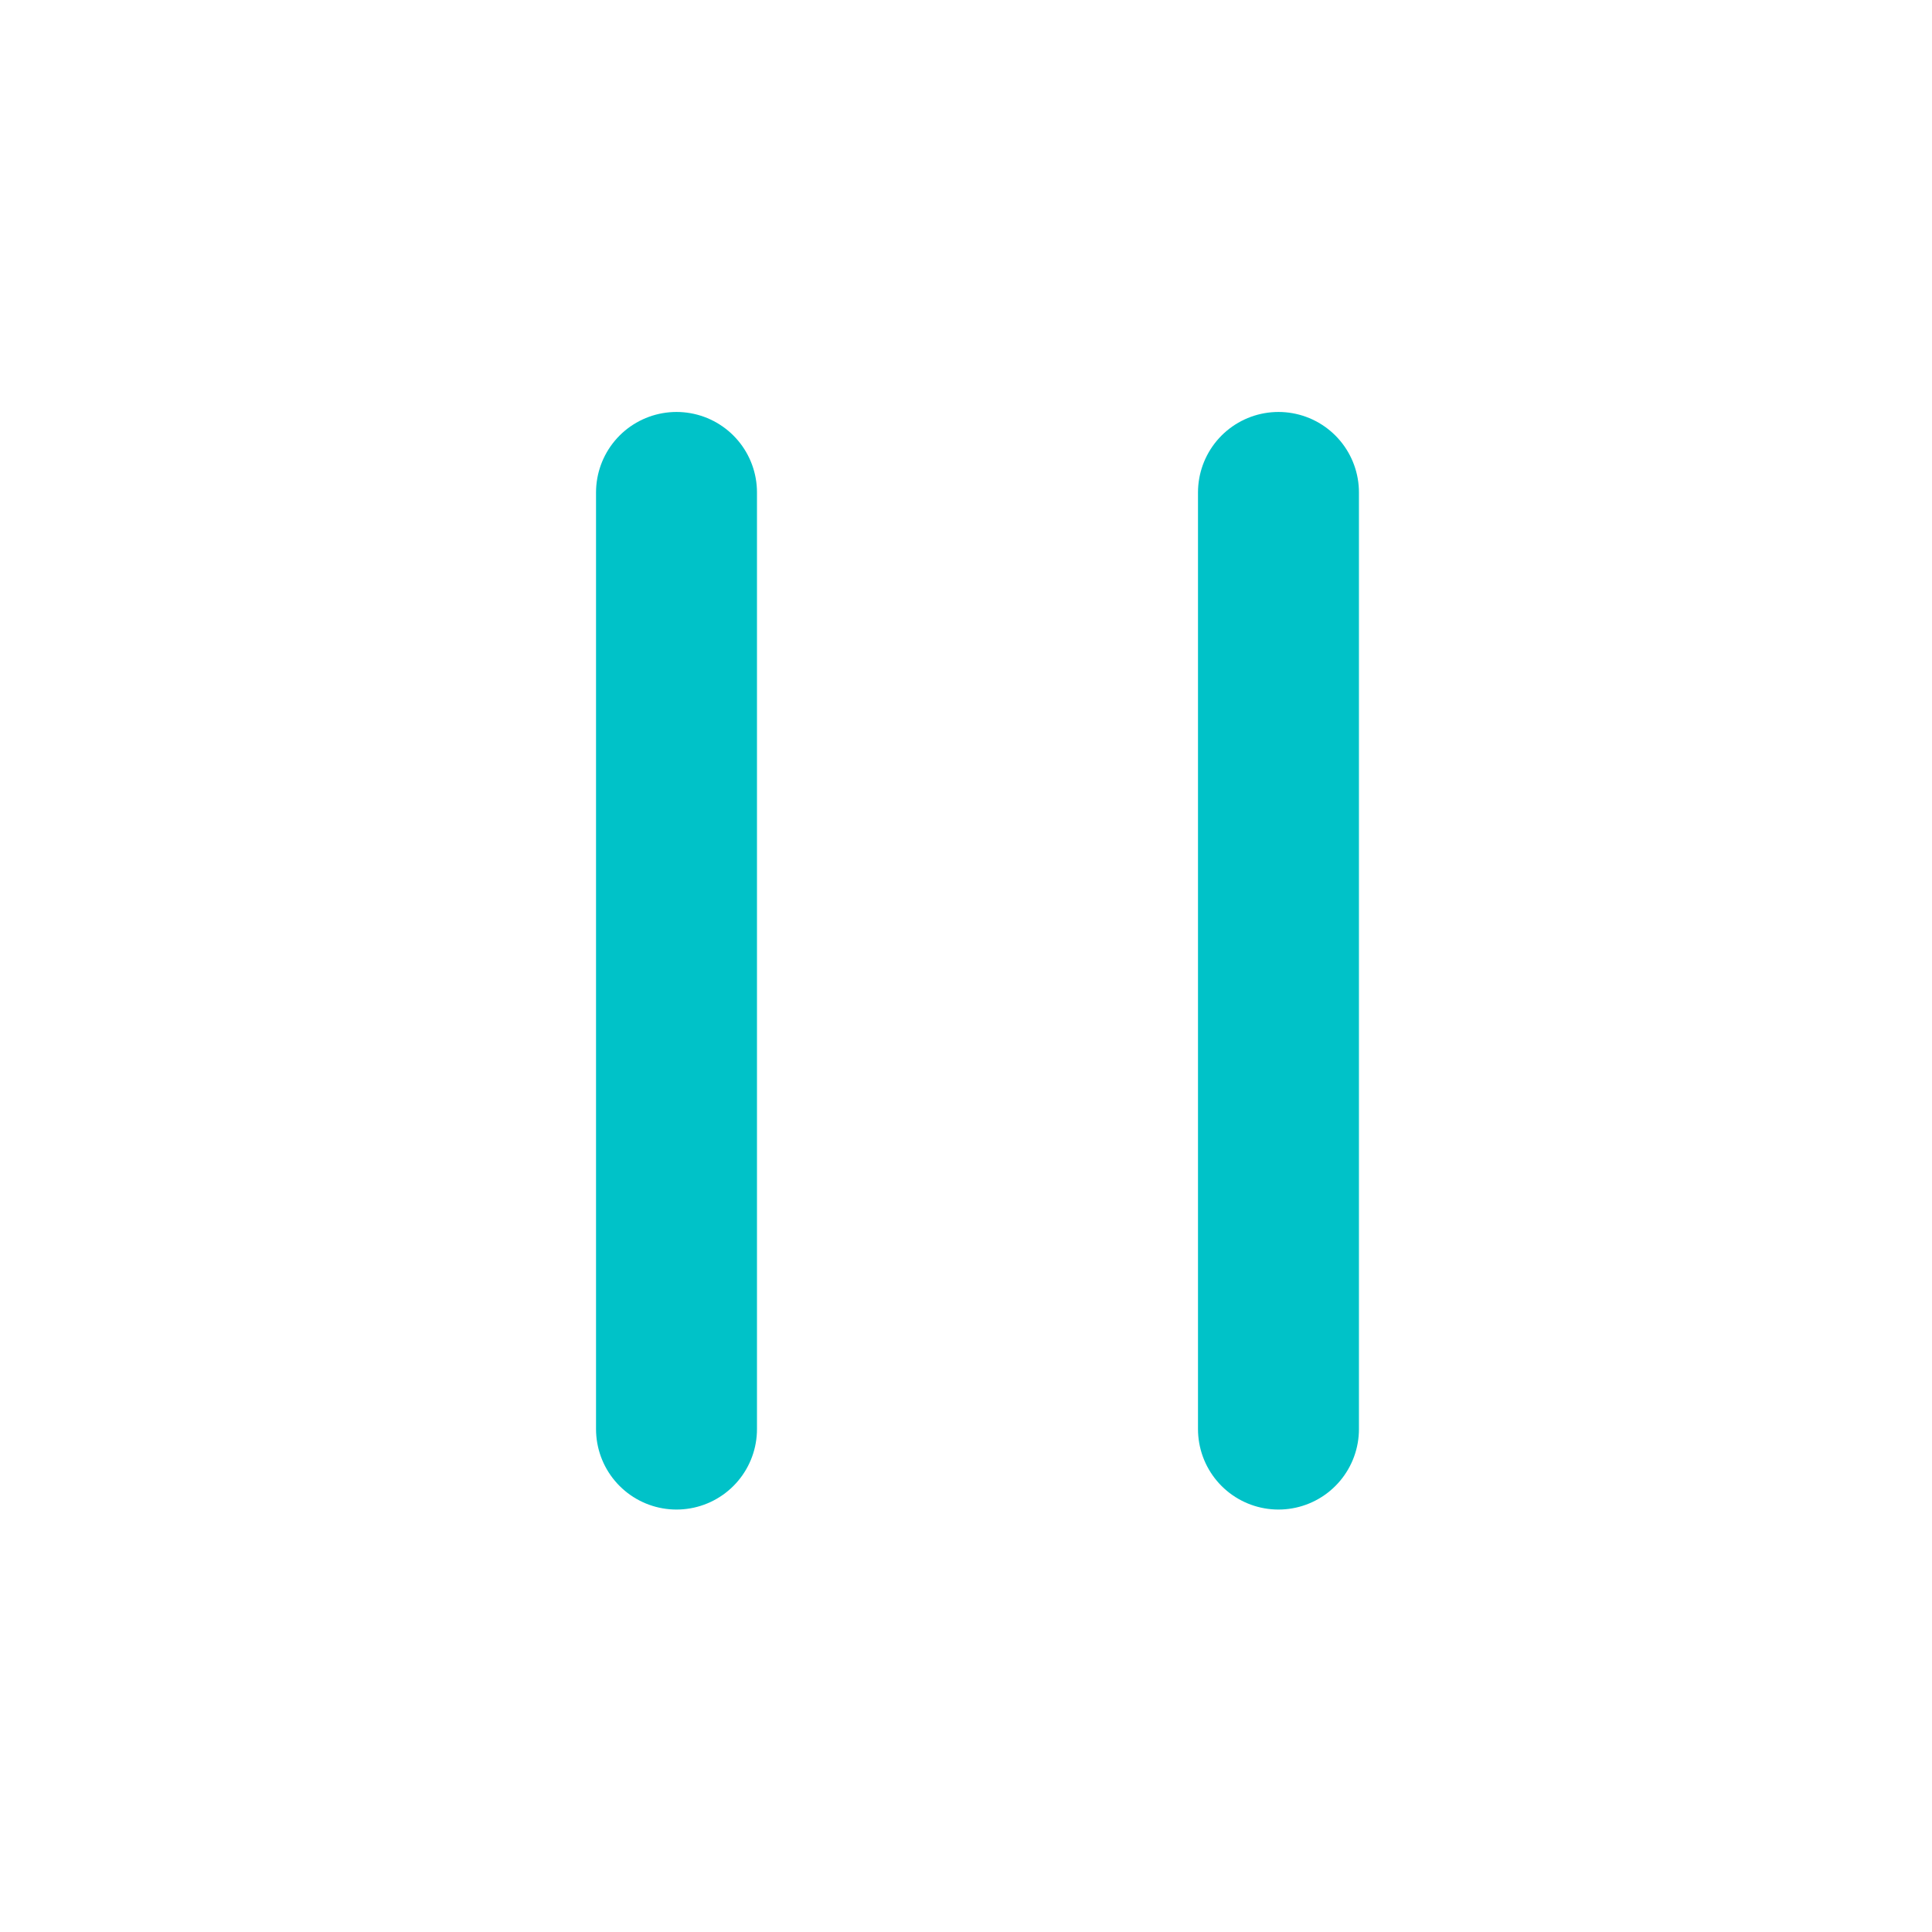
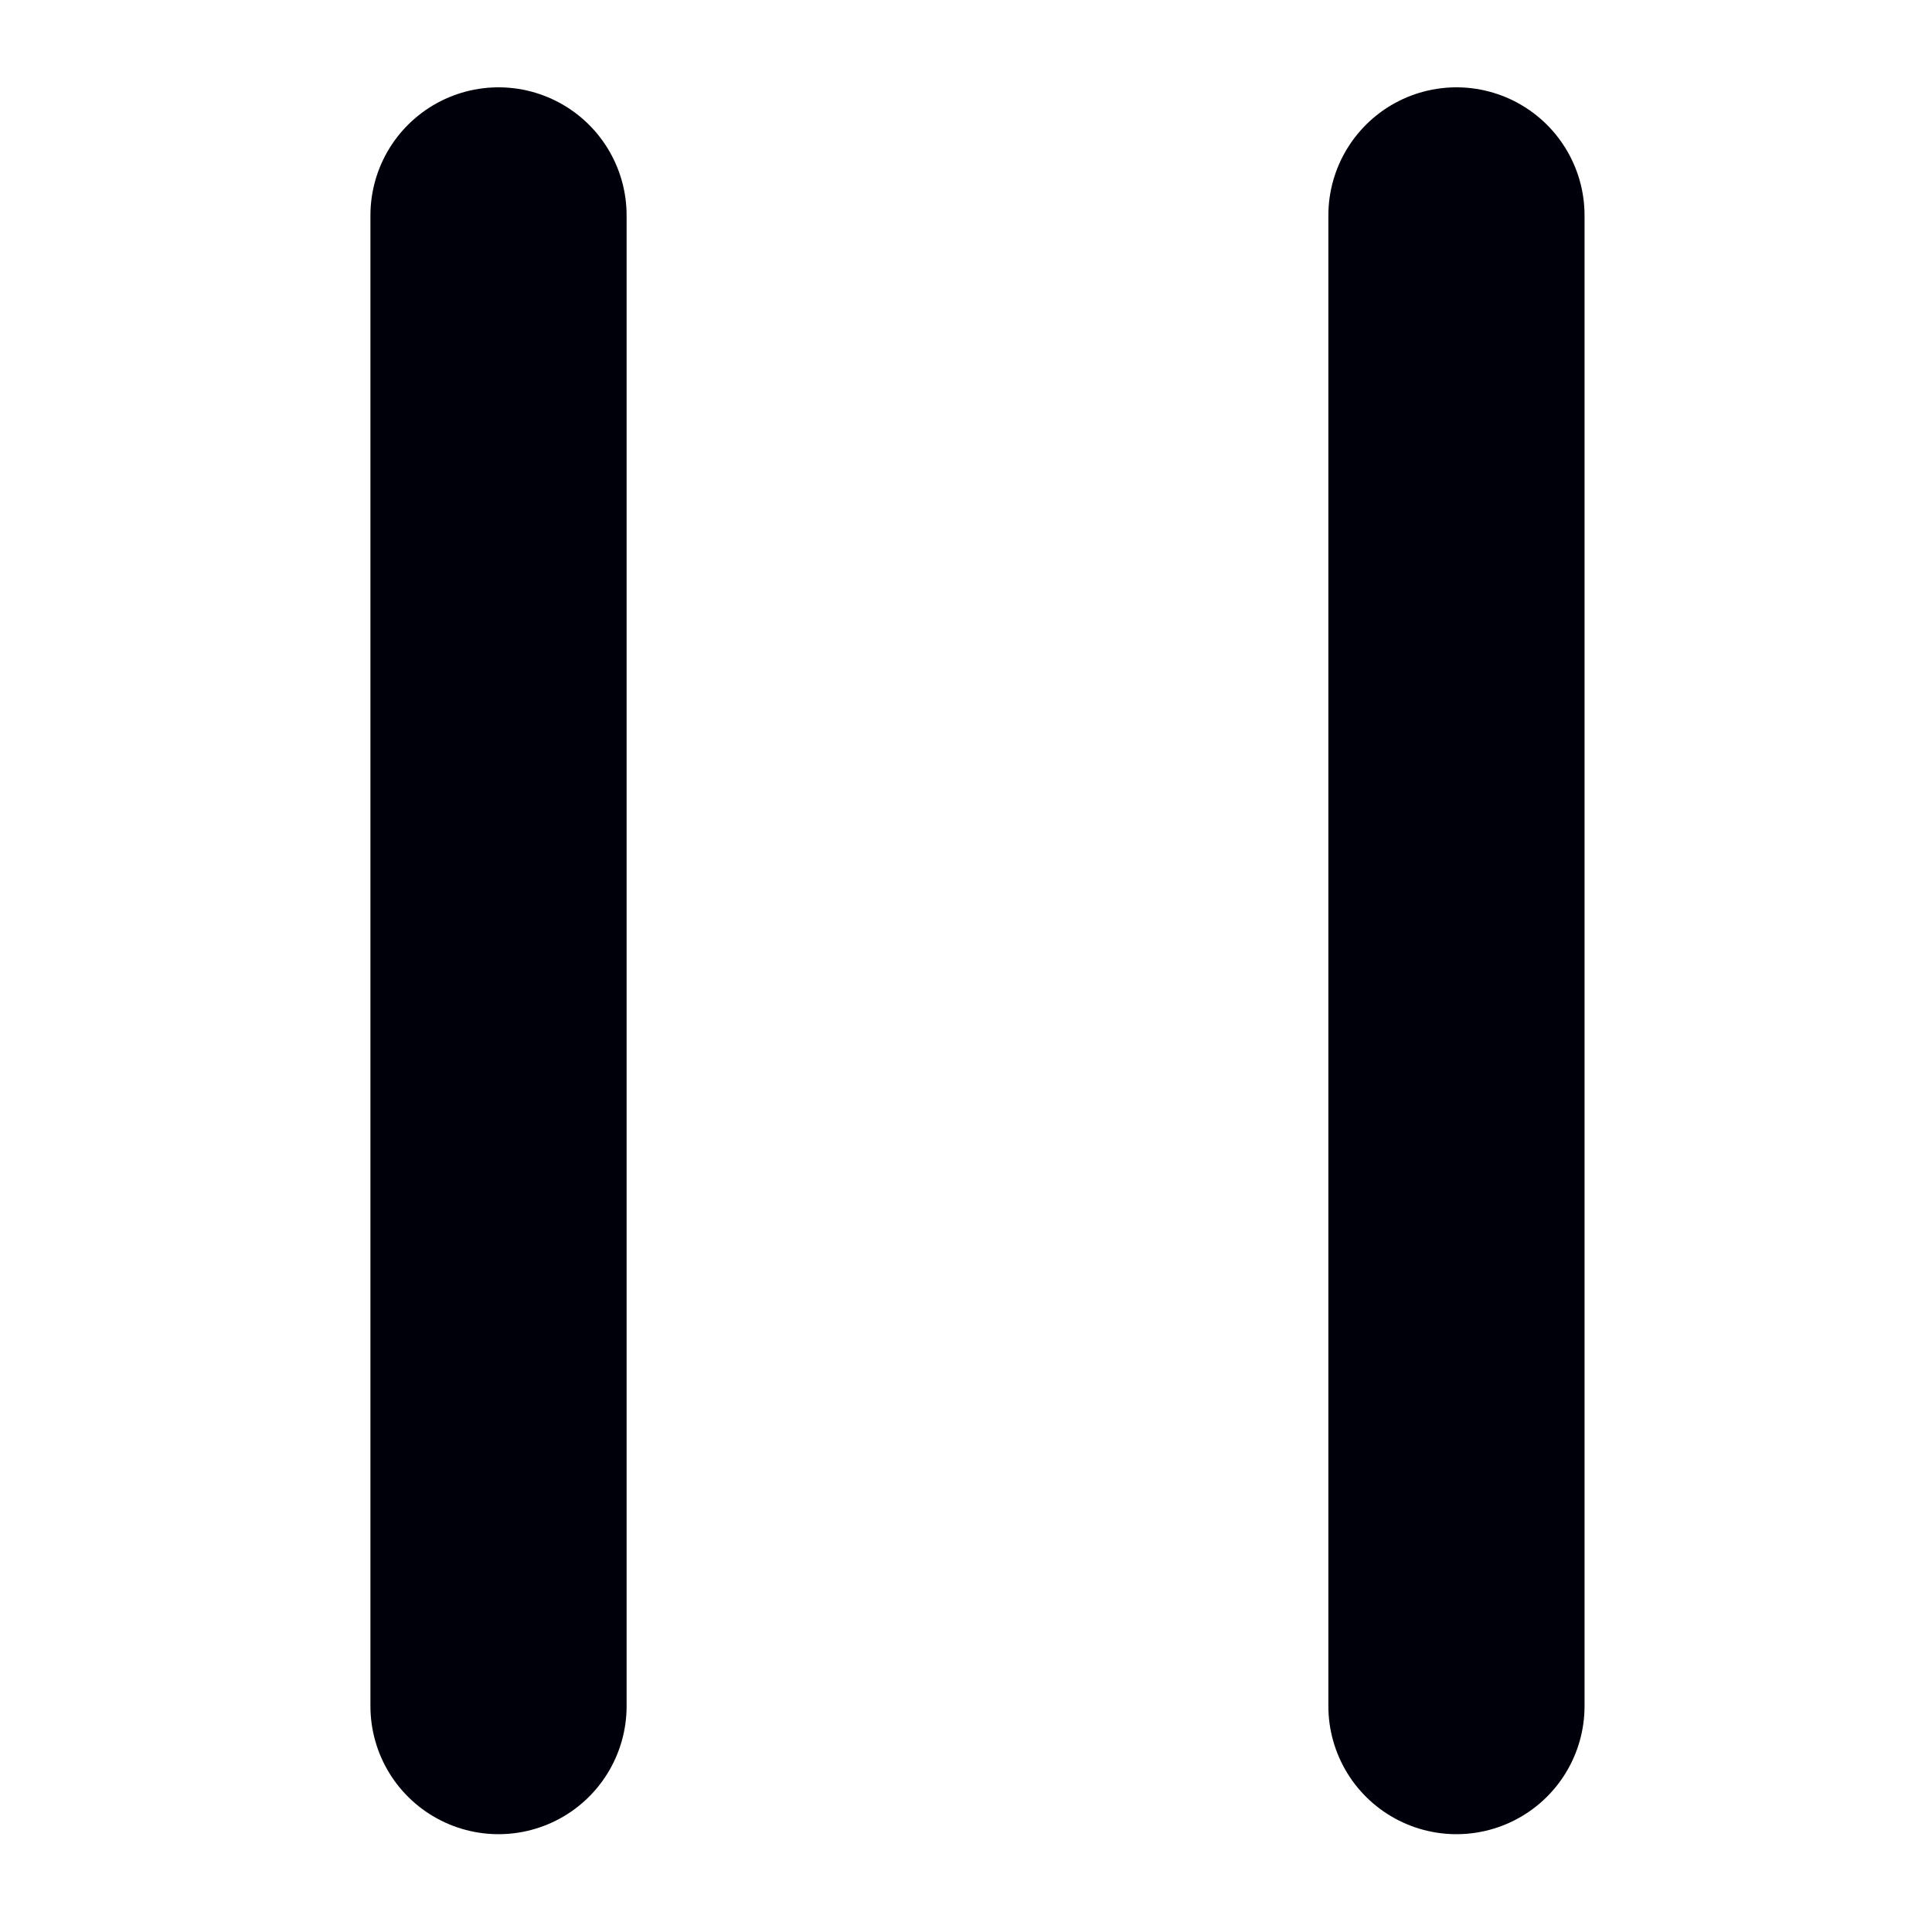
<svg xmlns="http://www.w3.org/2000/svg" width="48" height="48" viewBox="0 0 12.7 12.7" version="1.1" id="svg8">
  <defs id="defs2" />
  <g id="layer1" transform="translate(0,-284.3)">
-     <path style="fill:none;stroke:#00c2c8;stroke-width:1.058;stroke-linecap:round;stroke-linejoin:miter;stroke-miterlimit:4;stroke-dasharray:none;stroke-opacity:1" d="m 4.447,287.537 v 6.157" id="path836" />
-     <path id="path838" d="m 8.404,287.537 v 6.157" style="fill:none;stroke:#00c2c8;stroke-width:1.058;stroke-linecap:round;stroke-linejoin:miter;stroke-miterlimit:4;stroke-dasharray:none;stroke-opacity:1" />
+     <path style="fill:none;stroke:#00000a;stroke-width:1.684;stroke-linecap:round;stroke-linejoin:miter;stroke-miterlimit:4;stroke-dasharray:none;stroke-opacity:1" d="m 3.277,285.716 v 9.799" id="path836" />
+     <path id="path838" d="m 9.574,285.716 v 9.799" style="fill:none;stroke:#00000a;stroke-width:1.684;stroke-linecap:round;stroke-linejoin:miter;stroke-miterlimit:4;stroke-dasharray:none;stroke-opacity:1" />
  </g>
</svg>
